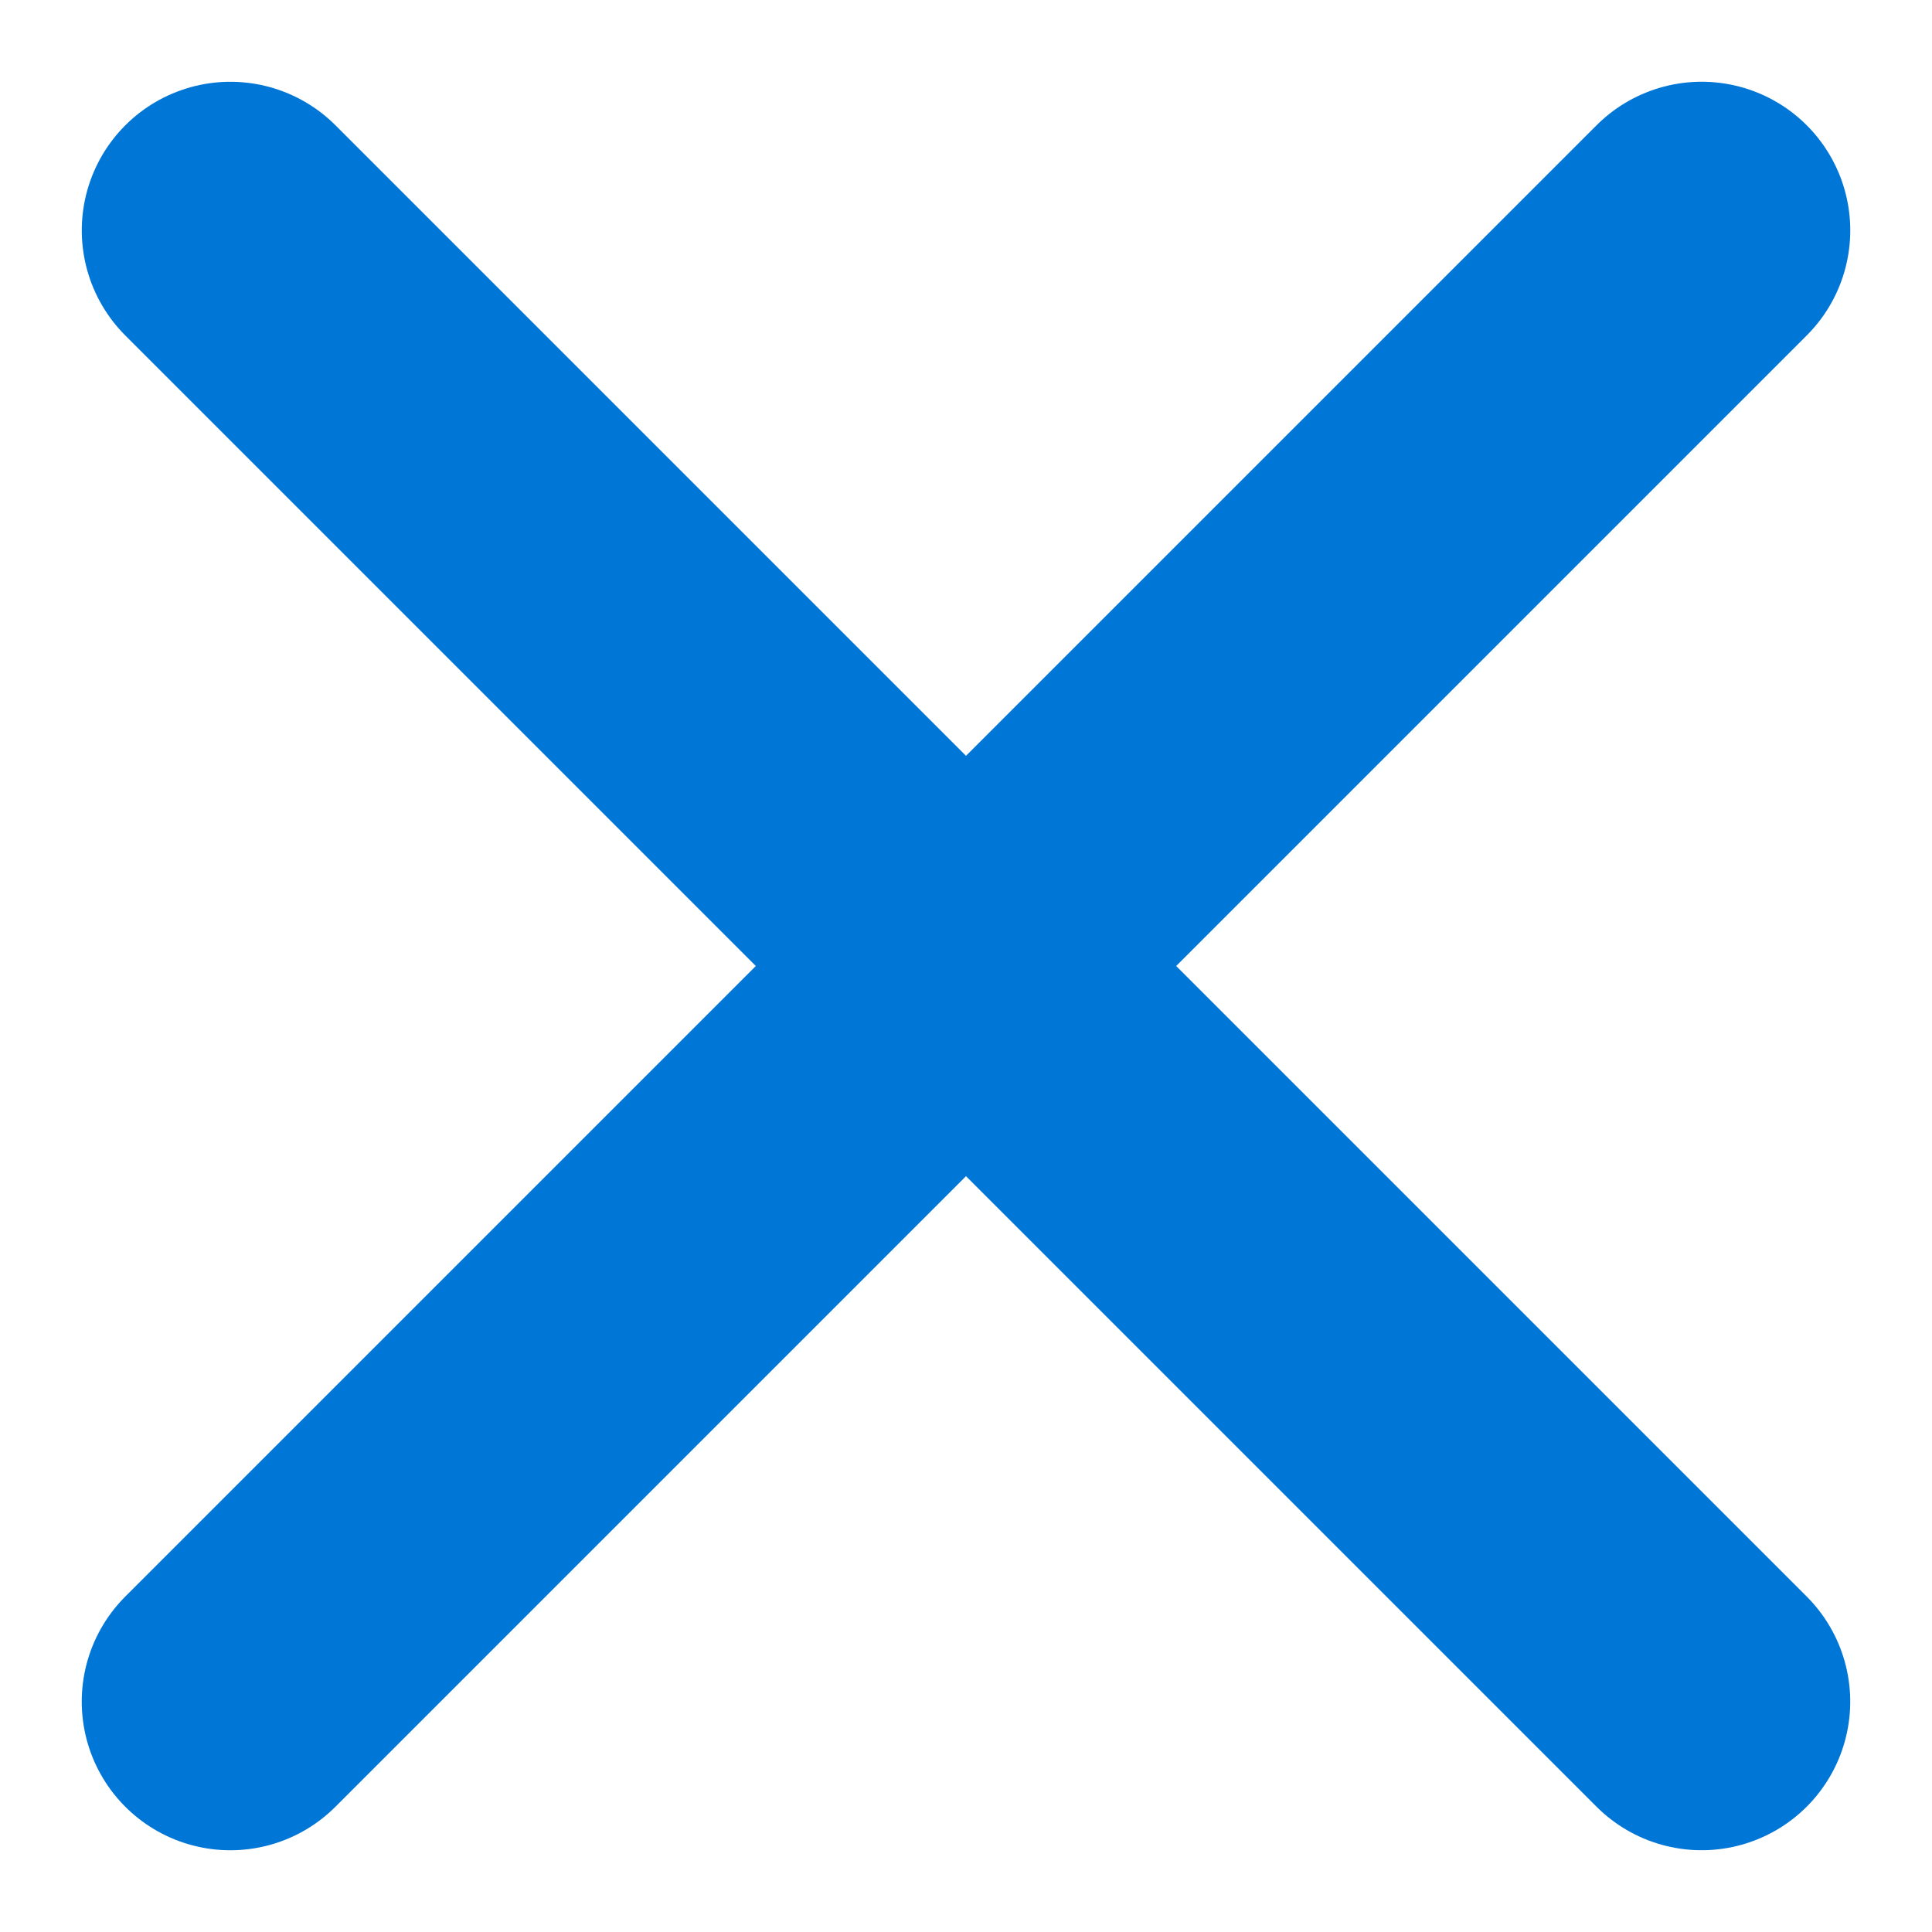
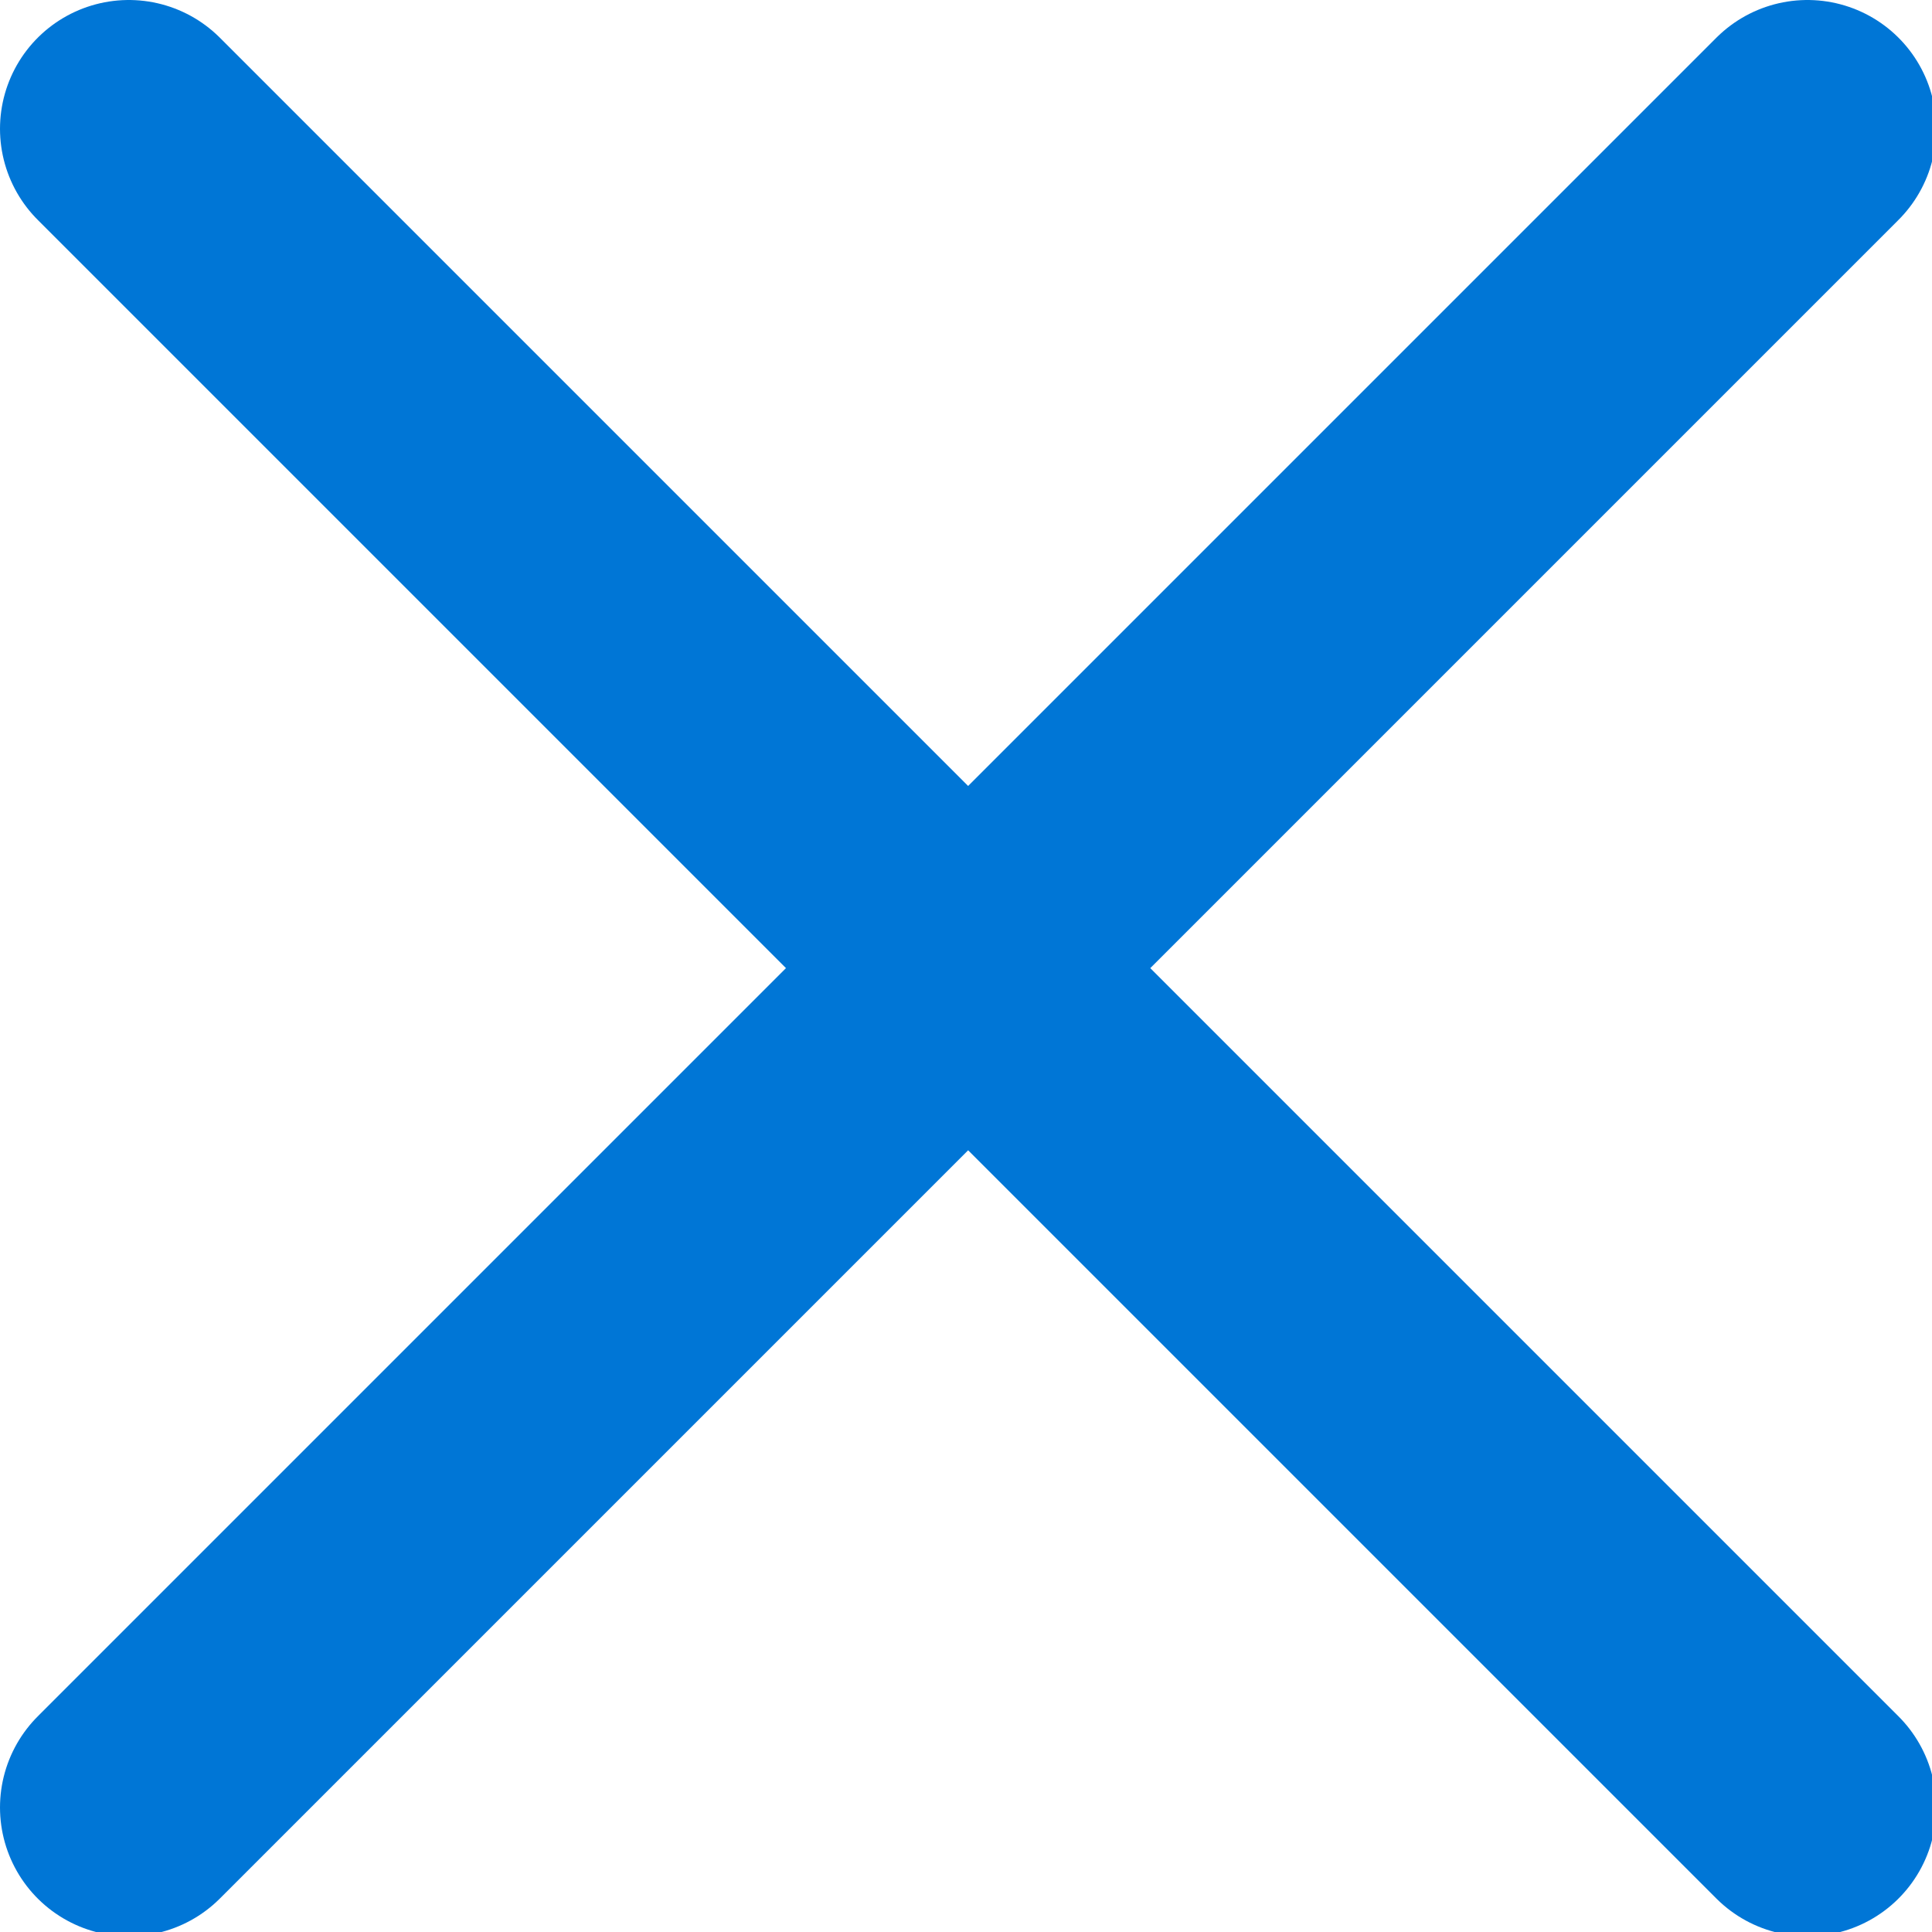
- <svg xmlns="http://www.w3.org/2000/svg" width="13px" height="13px" viewBox="0 0 13 13" version="1.1">
-   <defs />
-   <g id="Page-1" stroke="none" stroke-width="1" fill="none" fill-rule="evenodd" stroke-linecap="round">
-     <g id="close-blue-50v-alt" stroke="#0076D6" stroke-width="2">
-       <path d="M-0.5,6.5 L13.5,6.5" id="Line" transform="translate(6.5, 6.5) rotate(-315) translate(-6.5, -6.5) " />
-       <path d="M1.55,11.45 L11.45,1.55" id="Line" />
-     </g>
-   </g>
+ <svg xmlns="http://www.w3.org/2000/svg" width="15" height="15" viewBox="0 0 15 15">
+   <path fill="none" stroke="#0076D6" stroke-linecap="round" stroke-width="2" d="M0 13.033L13.033 0M13.033 13.033L0 0" transform="translate(1 1)" />
</svg>
